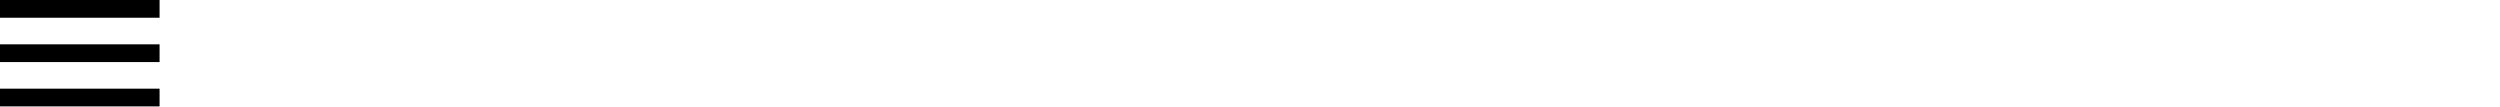
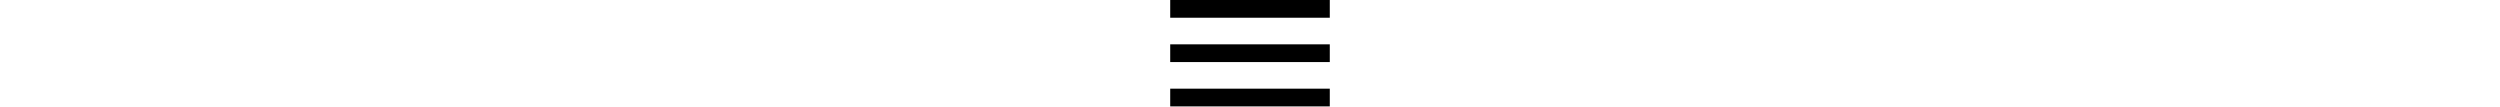
<svg xmlns="http://www.w3.org/2000/svg" version="1.1" width="752" height="32" viewBox="0 0 752 32">
-   <svg id="icon-menu_mobile" width="48" height="32" viewBox="0 0 48 32" x="0" y="0">
+   <svg id="icon-menu_mobile" viewBox="0 0 48 32" x="0" y="0">
    <path d="M0 5.333v-5.333h48v5.333h-48zM0 18.667h48v-5.333h-48v5.333zM0 32h48v-5.333h-48v5.333z" />
  </svg>
</svg>
